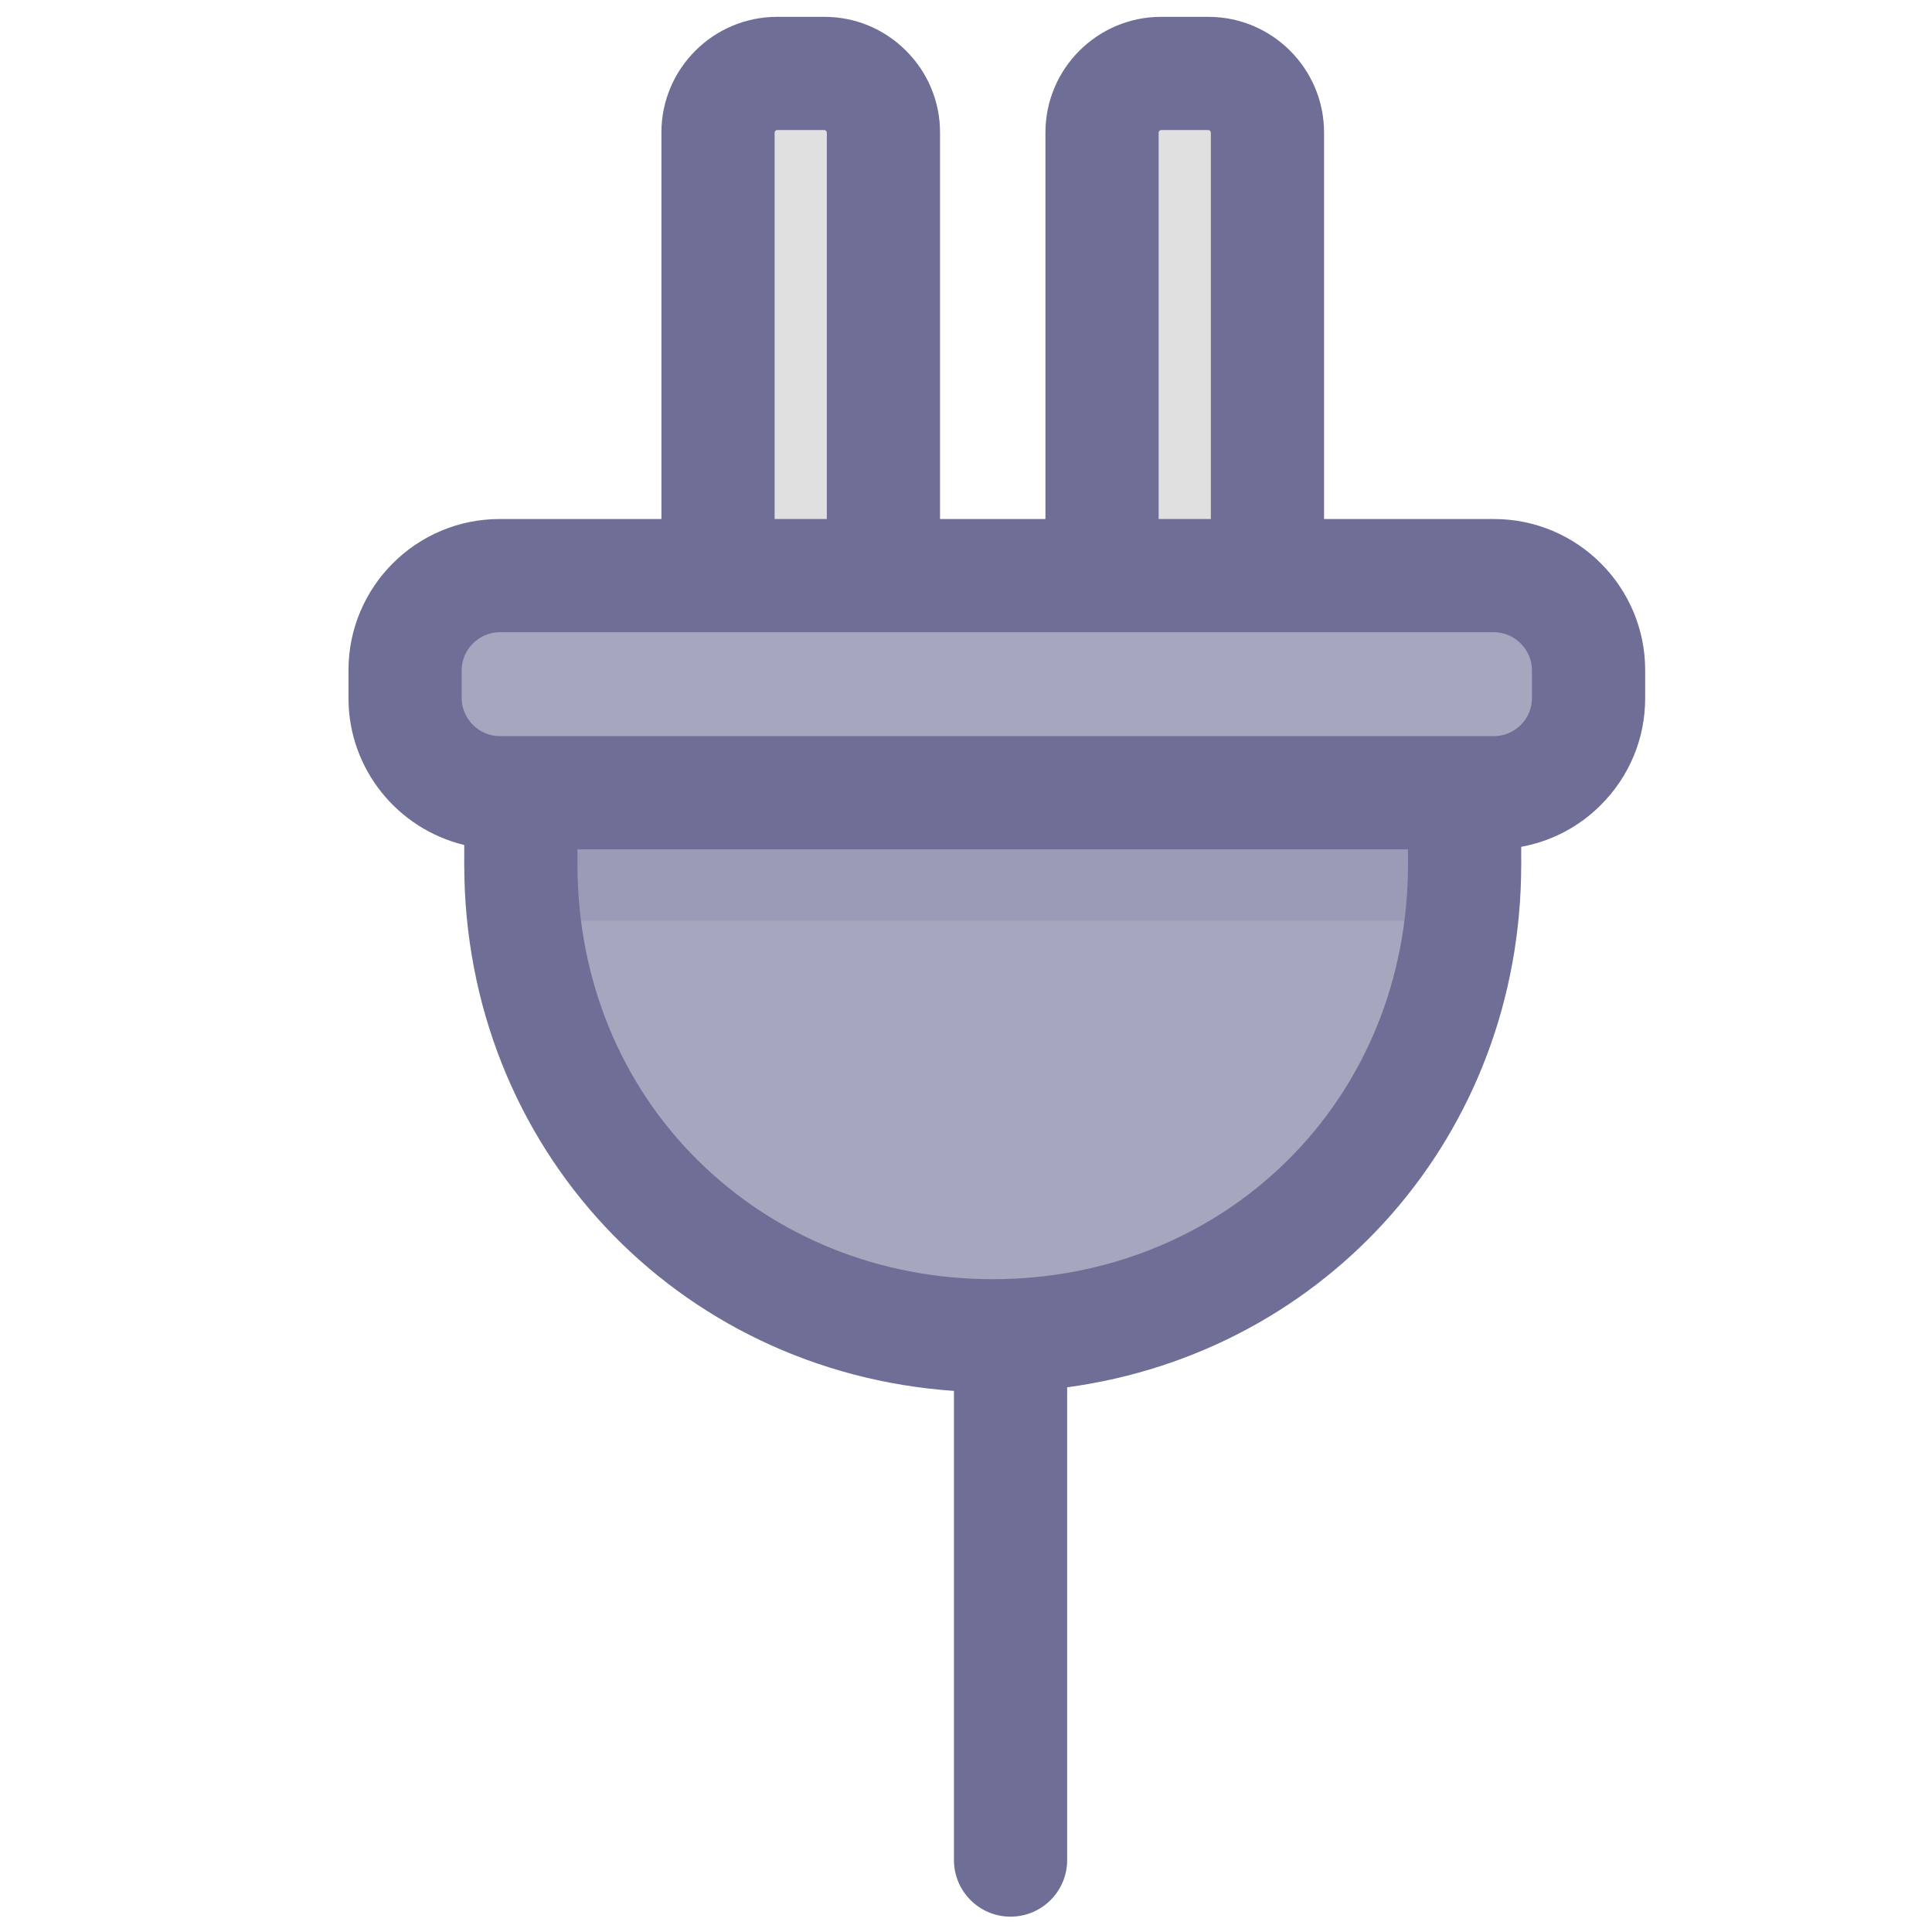
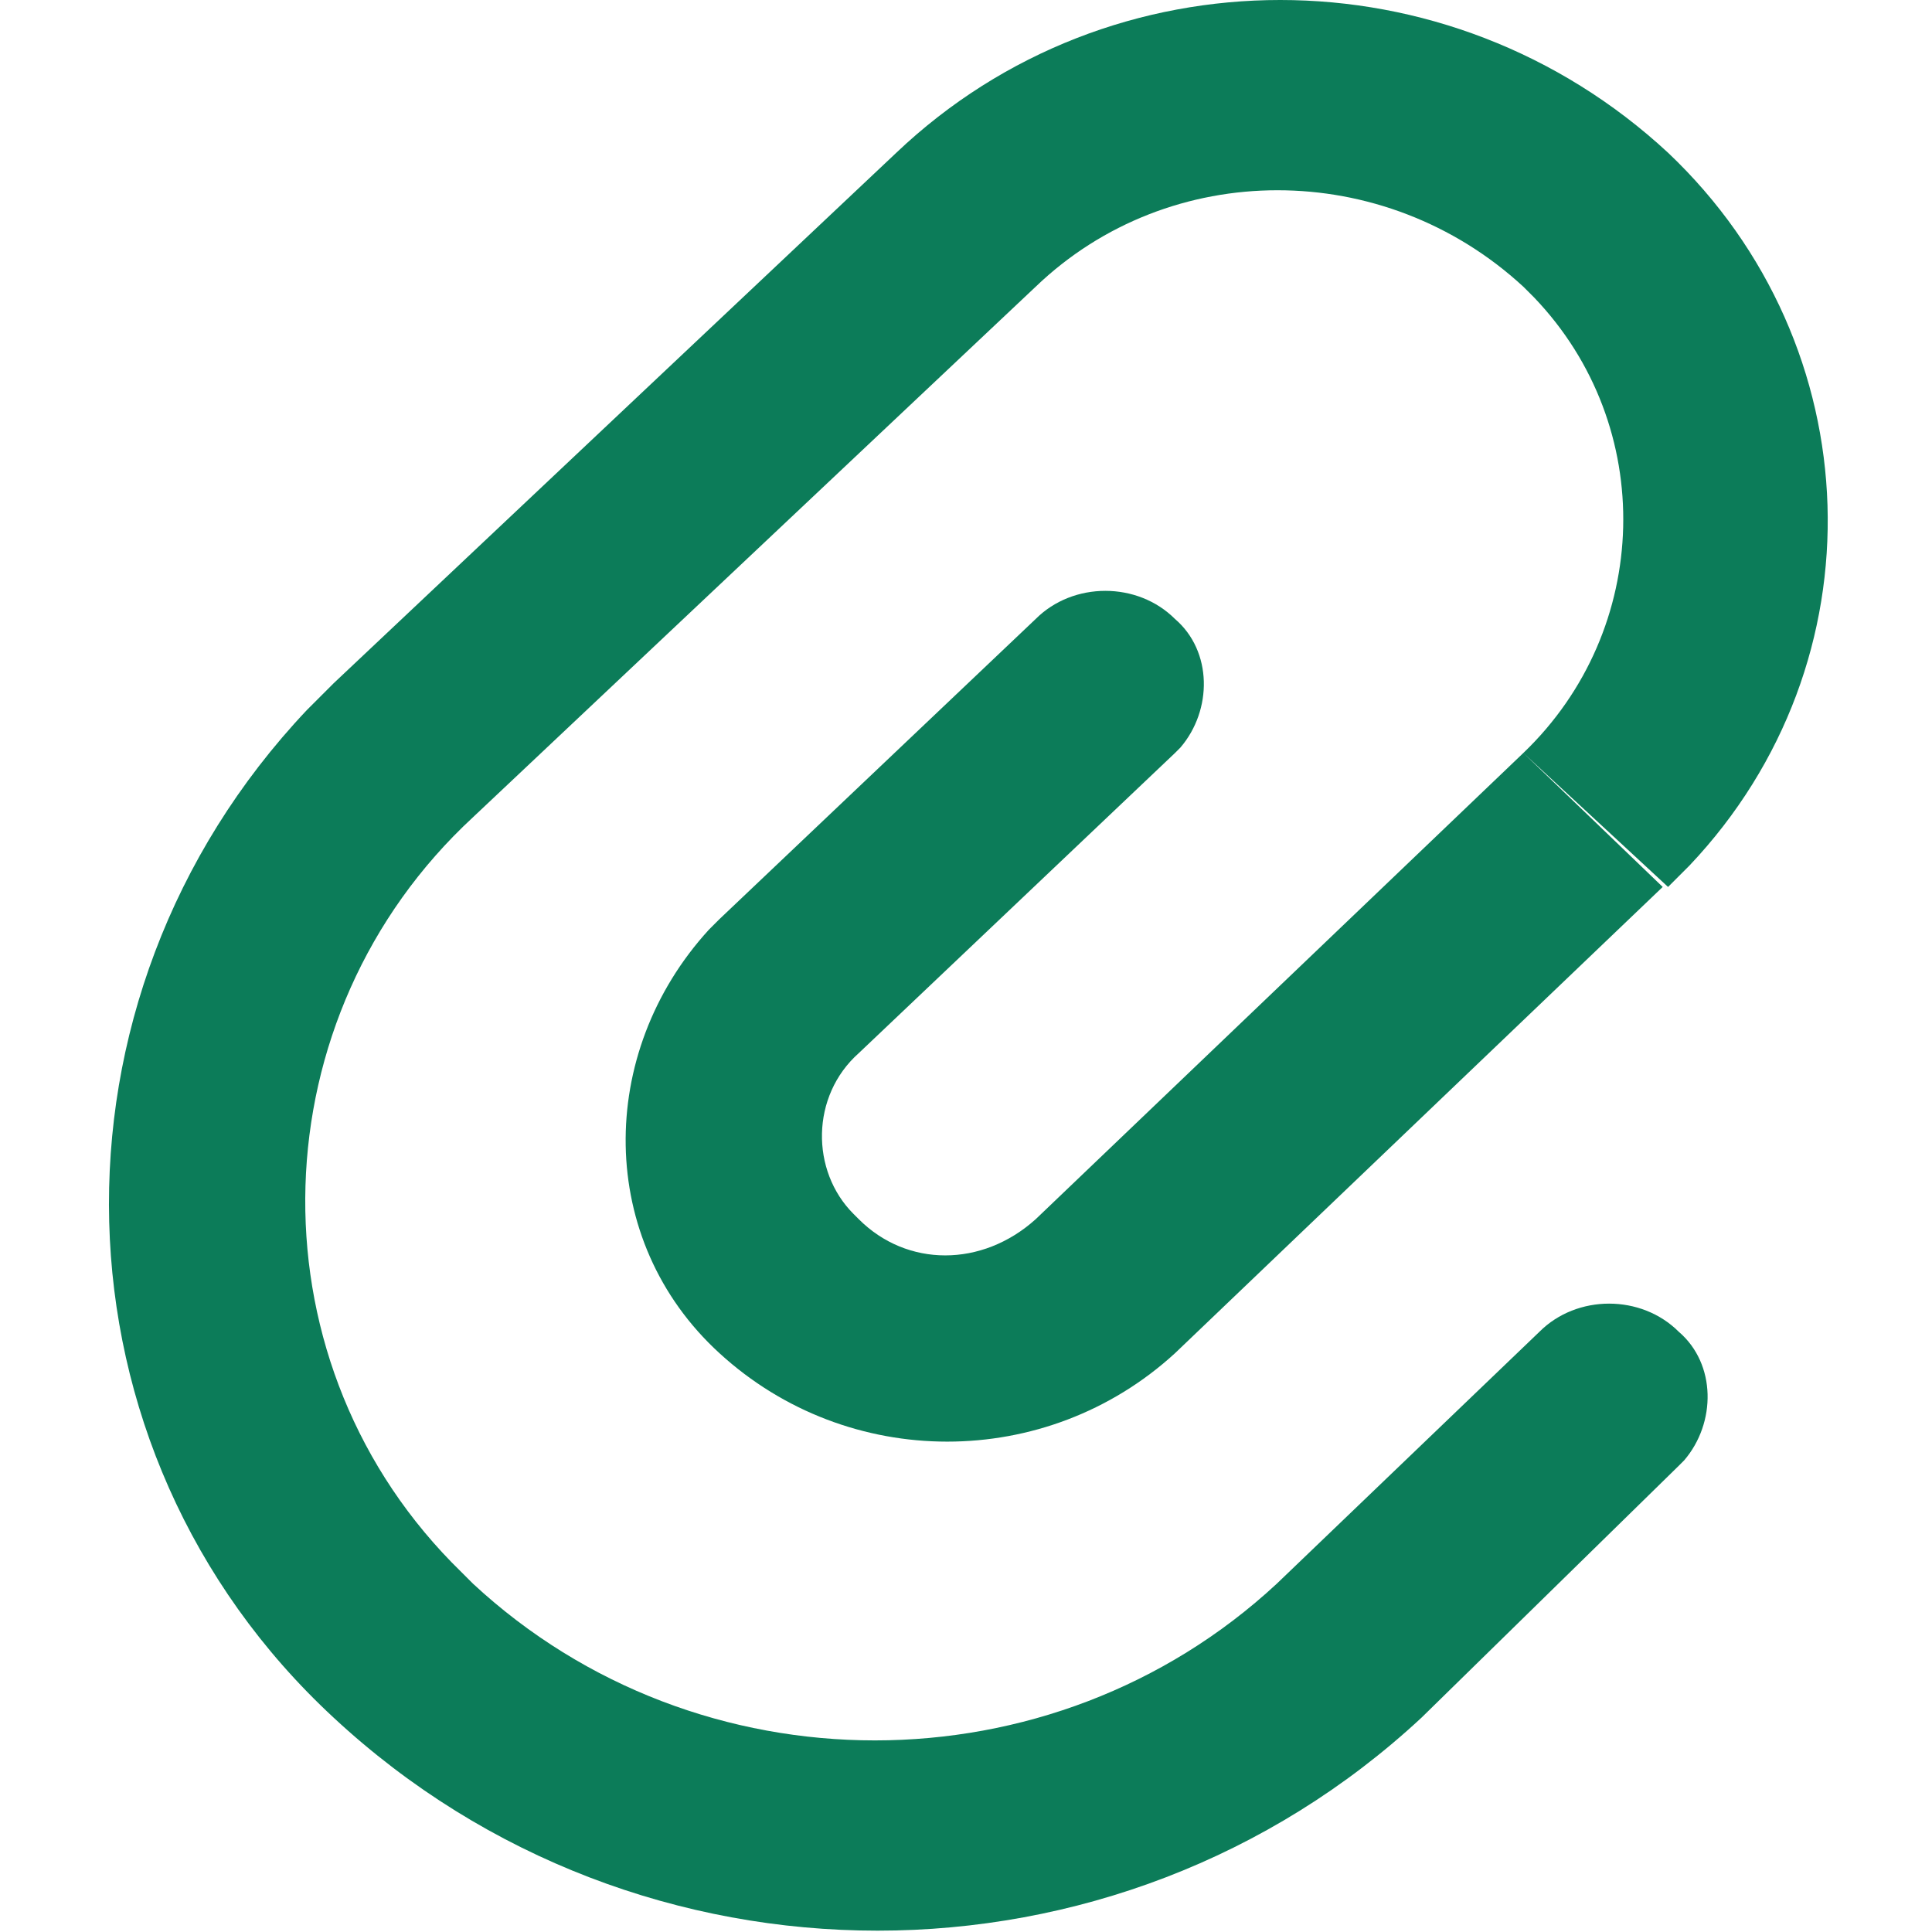
- <svg xmlns="http://www.w3.org/2000/svg" t="1645245922545" class="icon" viewBox="0 0 1024 1024" version="1.1" p-id="22062" width="16" height="16">
+ <svg xmlns="http://www.w3.org/2000/svg" t="1646353145906" class="icon" viewBox="0 0 1024 1024" version="1.1" p-id="8022" width="16" height="16">
  <defs>
    <style type="text/css" />
  </defs>
-   <path d="M380.556 292.568V70.24c0-17.224 14.092-31.312 31.316-31.312h25.048c17.224 0 31.316 14.088 31.316 31.312v222.328M584.1 292.568V70.24c0-17.22 14.084-31.312 31.312-31.312h25.048c17.224 0 31.312 14.088 31.312 31.312v222.328" fill="#E0E0E0" p-id="22063" />
-   <path d="M276.056 420.168v37.952c0 143.544 111.976 249.884 250.108 249.884 138.128 0 250.108-106.344 250.108-249.884v-37.952M841.972 370.072c0.004 27.552-22.552 50.096-50.096 50.096H264.796c-27.552 0-50.096-22.544-50.096-50.096v-14.884c0-27.552 22.544-50.092 50.096-50.092H791.88c27.548 0 50.088 22.544 50.092 50.092v14.884z" fill="#A6A6BF" p-id="22064" />
-   <path d="M791.884 275.096h-90.108V70.24c0-33.808-27.508-61.312-61.308-61.312h-25.06c-33.804 0.004-61.304 27.508-61.304 61.312v204.856H498.24V70.24c0-16.34-6.392-31.732-17.988-43.328s-26.984-17.984-43.32-17.984H411.876c-33.812 0-61.316 27.504-61.316 61.312v204.856H264.8c-44.164 0-80.096 35.928-80.096 80.092v14.884c0 37.7 26.22 69.32 61.356 77.792v10.252c0 150.024 112.448 268.888 259.556 279.092l-0.004 248.66a30 30 0 0 0 60 0v-250.572c137.736-18.624 240.664-133.648 240.664-277.18v-9.292a79.564 79.564 0 0 0 42.196-22.16c15.16-15.156 23.508-35.256 23.504-56.584l0.004-14.896c-0.012-44.16-35.94-80.088-80.096-80.088zM614.1 70.24c0-0.66 0.648-1.312 1.304-1.312h25.056c0.648 0 1.312 0.664 1.312 1.312v204.856h-27.672V70.24z m-203.544 0c0-0.648 0.664-1.312 1.316-1.312h25.052c-0.012-0.052 0.488 0 0.9 0.412s0.412 0.78 0.412 0.9v204.856h-27.68V70.24z m271.424 545.26c-40.964 40.304-96.3 62.5-155.812 62.5-59.516 0-114.852-22.196-155.816-62.5-41.464-40.792-64.296-96.68-64.296-157.384v-7.948h440.216v7.948c0 60.7-22.836 116.596-64.292 157.384z m129.992-245.428a19.94 19.94 0 0 1-5.924 14.164 19.952 19.952 0 0 1-14.172 5.928H264.796c-10.892 0-20.096-9.204-20.096-20.096v-14.884c0-10.892 9.204-20.092 20.096-20.092H791.88c10.884 0 20.092 9.2 20.092 20.084v14.896z" fill="#6E6E96" p-id="22065" />
-   <path d="M776.272 488.116H276.056a30 30 0 0 1 0-60h500.216c16.576 0 30 13.432 30 30a30 30 0 0 1-30 30z" fill="#6E6E96" opacity=".2" p-id="22066" />
+   <path d="M807.412 399.09c68.172-65.331 71.012-173.27 5.681-241.442l-5.681-5.681c-73.853-68.172-187.473-68.172-258.485 0L250.674 433.176c-113.62 105.098-119.301 284.05-11.362 394.829l11.362 11.362c119.301 110.779 306.774 110.779 426.075 0l139.184-133.503c19.883-19.883 53.969-19.883 73.853 0 19.883 17.043 19.883 48.288 2.84 68.172l-2.84 2.84-136.344 133.503c-161.908 150.546-414.713 150.546-576.621 0-153.387-142.025-159.068-380.627-14.202-534.014l14.202-14.202 298.252-281.209C588.693-26.985 767.645-26.985 884.105 80.954c107.939 102.258 113.62 269.847 11.362 377.786l-11.362 11.362-76.693-71.012z m-258.485 247.123l258.485-247.123 73.853 71.012-258.485 247.123c-68.172 62.491-173.27 62.491-241.442 0-65.331-59.65-65.331-159.068-5.681-224.399l5.681-5.681 167.589-159.068c19.883-19.883 53.969-19.883 73.853 0 19.883 17.043 19.883 48.288 2.84 68.172l-2.84 2.841-167.589 159.068c-25.564 22.724-25.564 62.491-2.84 85.215l2.84 2.84c25.564 25.564 65.331 25.564 93.736 0z" fill="#0C7C59" p-id="8023" data-spm-anchor-id="a313x.7781069.0.i1" class="selected" />
</svg>
